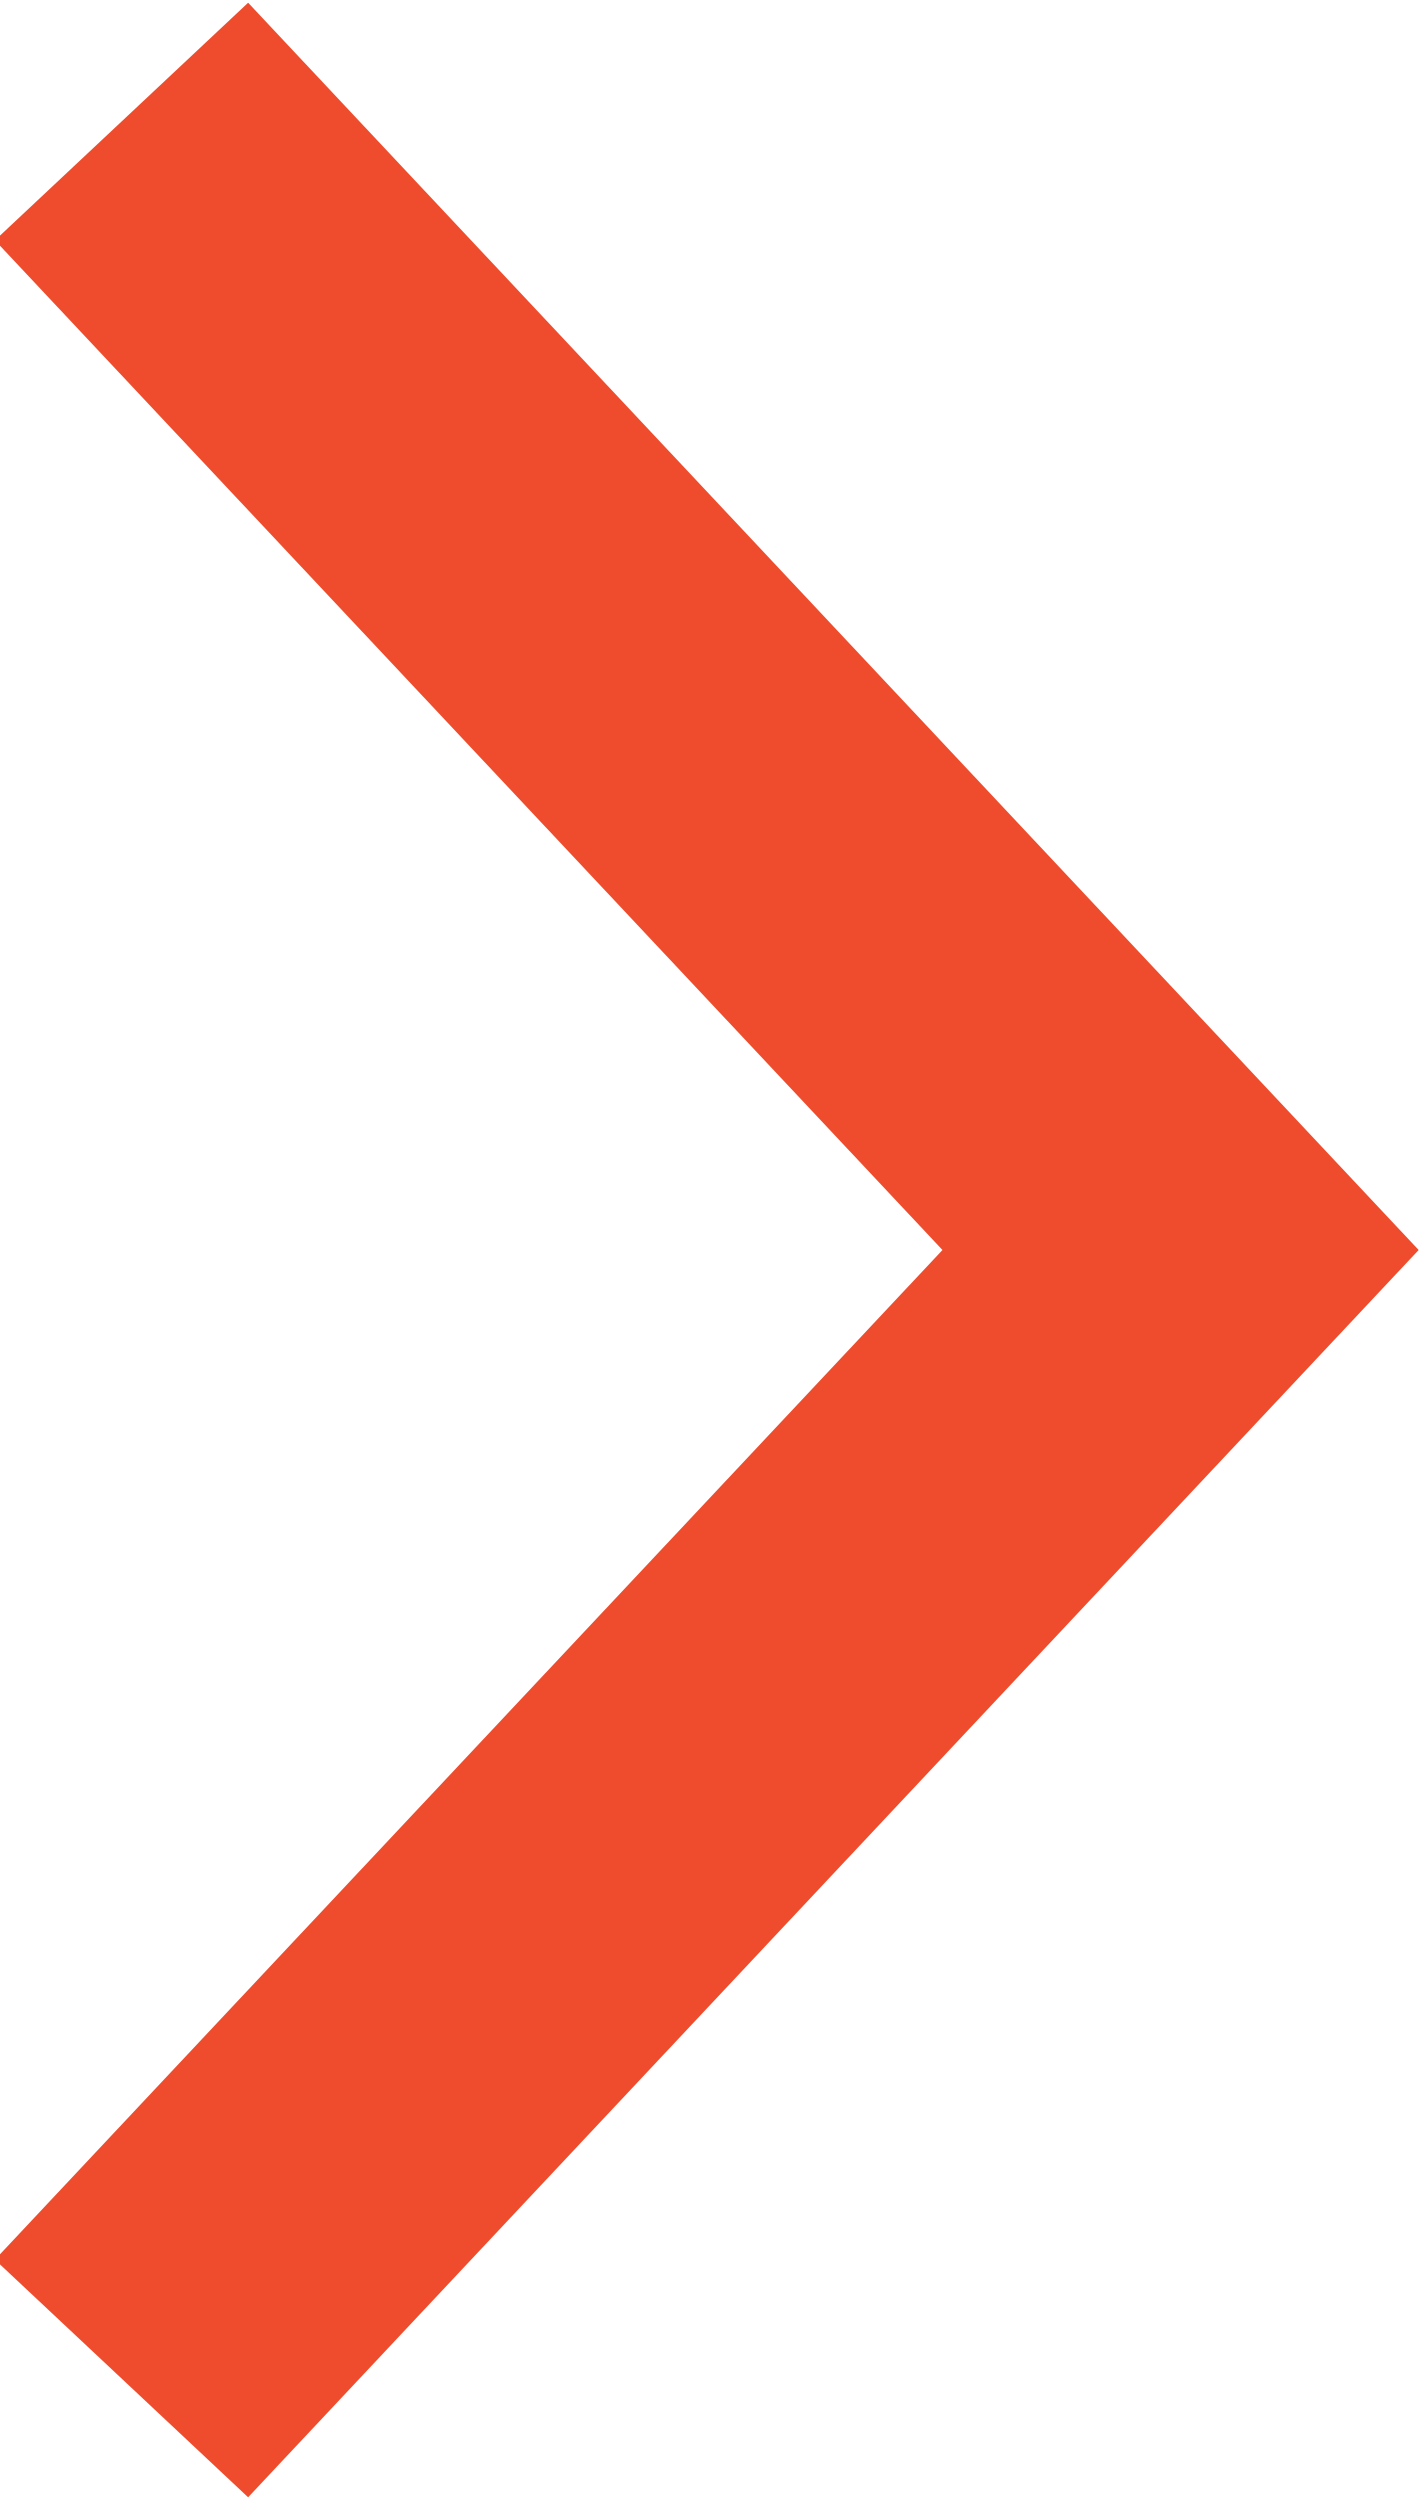
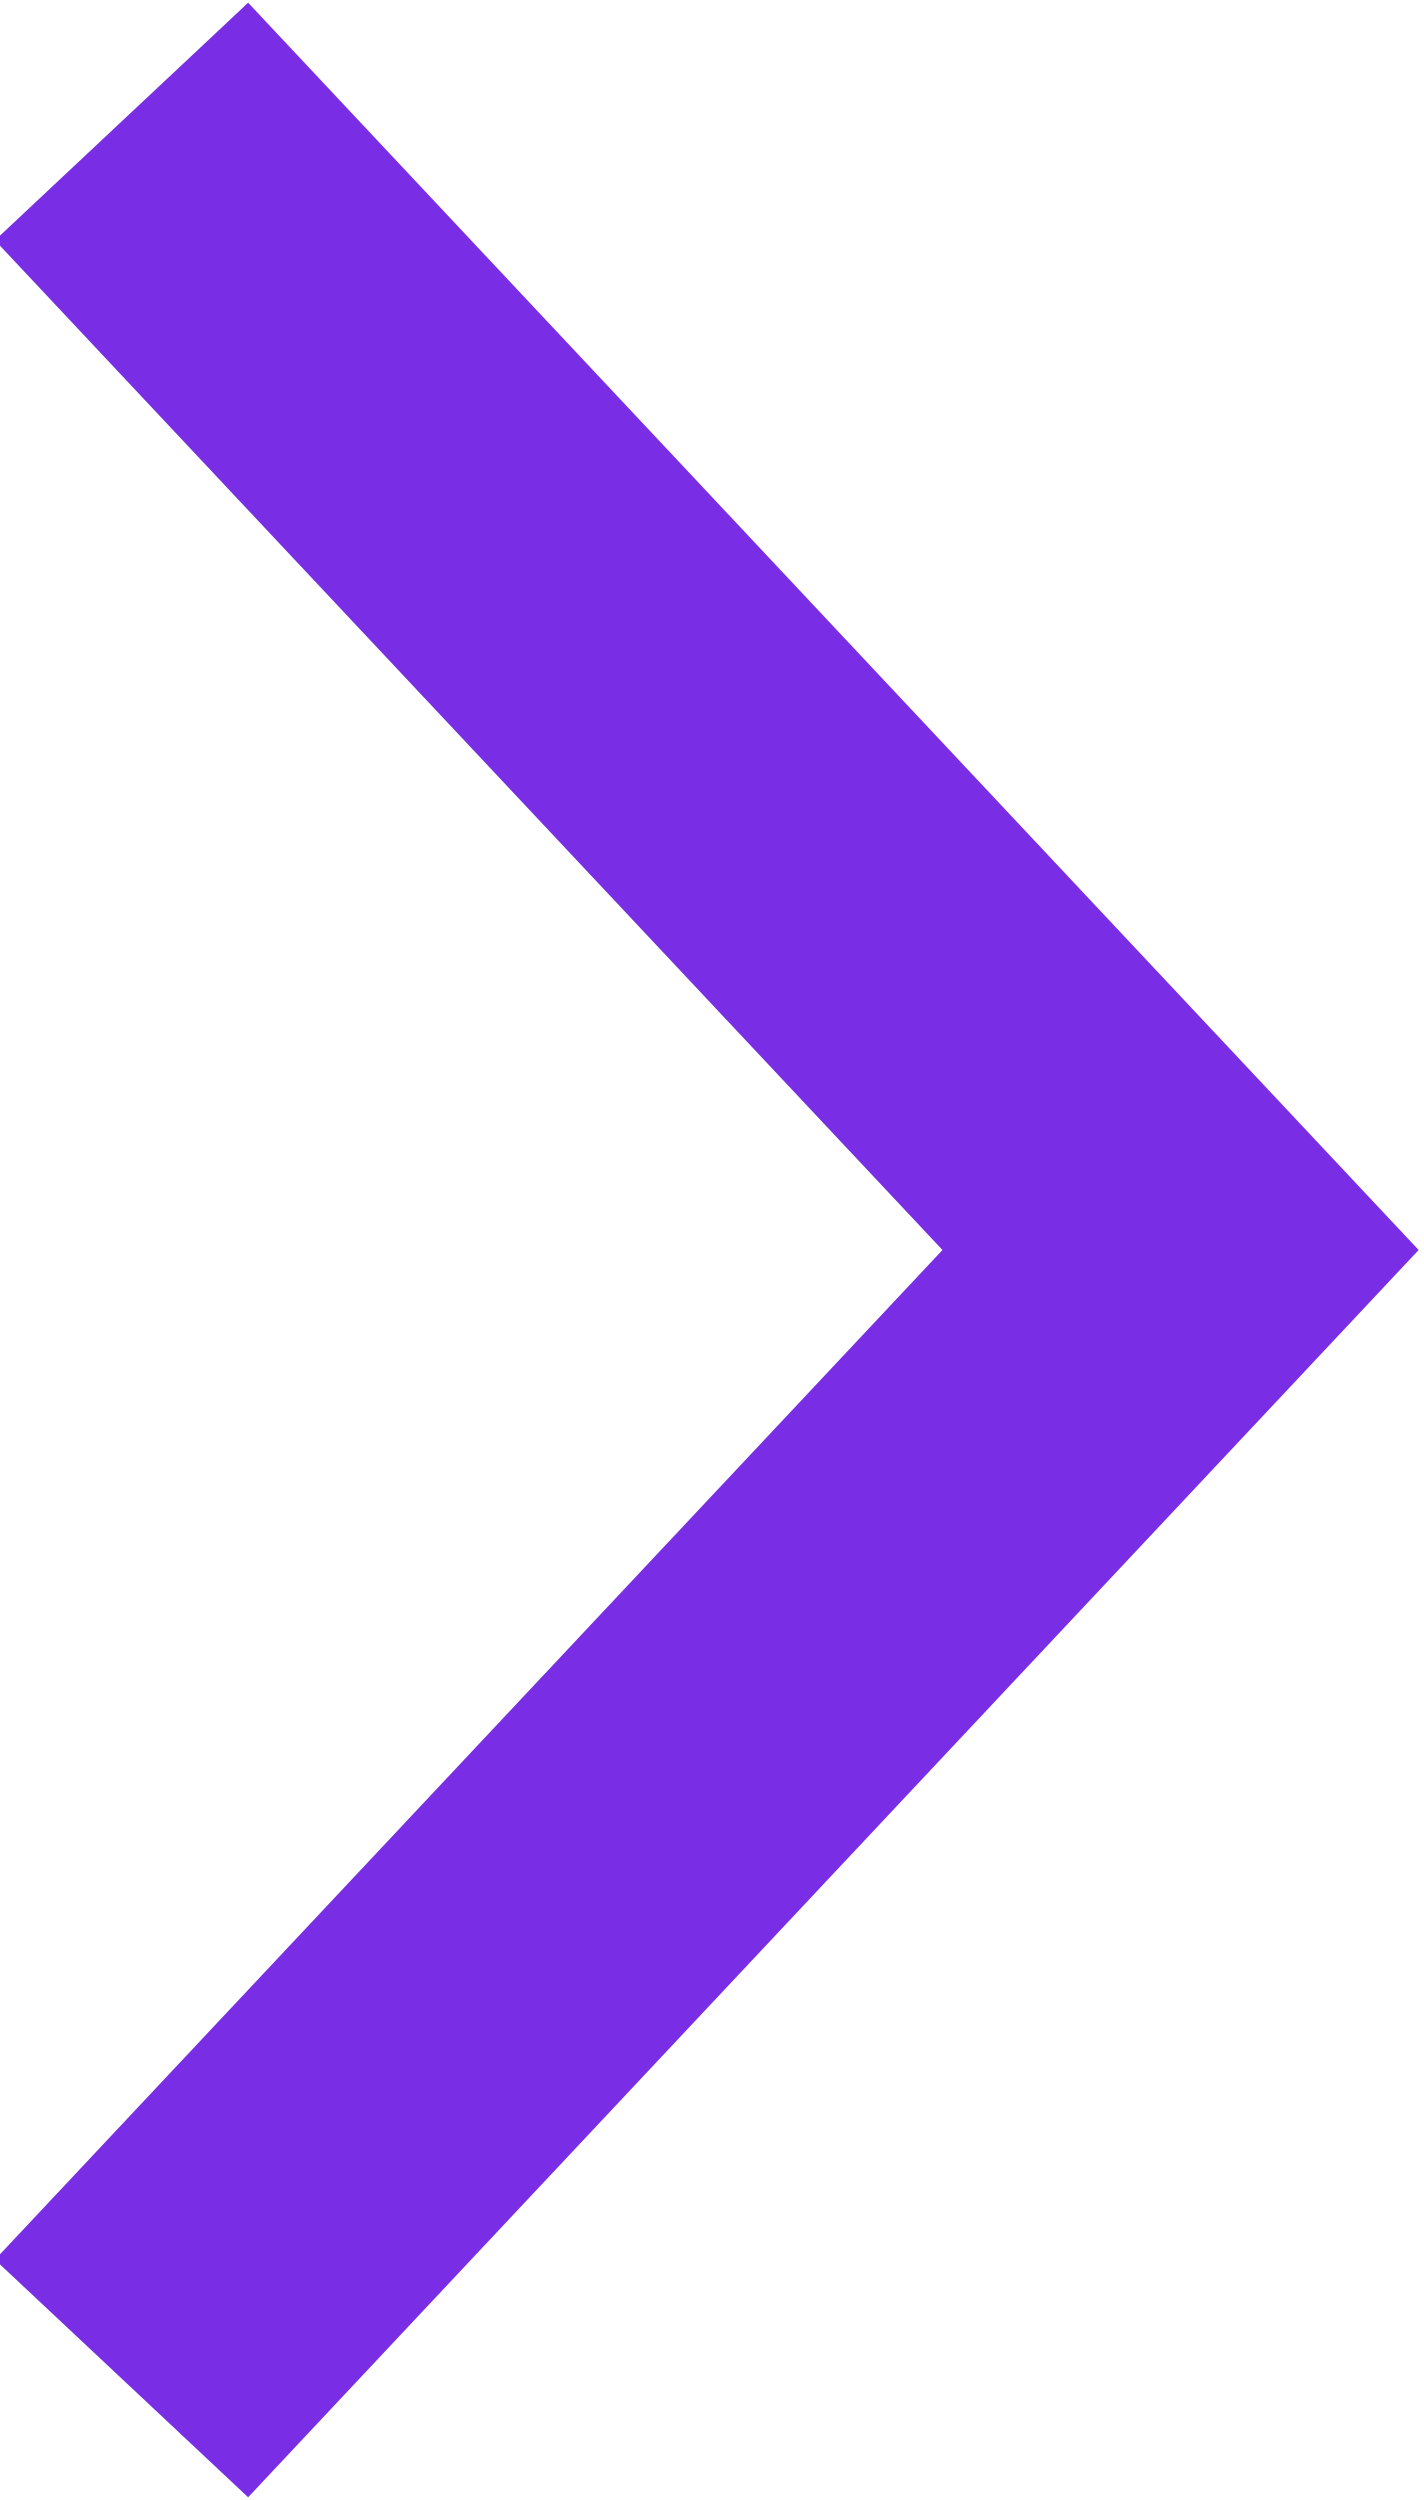
<svg xmlns="http://www.w3.org/2000/svg" version="1.1" id="Layer_1" x="0px" y="0px" viewBox="0.3 0.3 8.2 14.4" enable-background="new 0.3 0.3 8.2 14.4" xml:space="preserve">
  <g id="desktop">
    <g id="_x30_1_x5F_Home" transform="translate(-864, -1683)">
      <g id="community" transform="translate(-18, 1391)">
        <g id="cta" transform="translate(741, 277)">
-           <polyline id="Page-1" fill="none" stroke="#EE4C2C" stroke-width="2" points="142,16 148.1,22.5 142,29     " />
+           <polyline id="Page-1" fill="none" stroke="#792ee5" stroke-width="2" points="142,16 148.1,22.5 142,29     " />
        </g>
      </g>
    </g>
  </g>
</svg>
